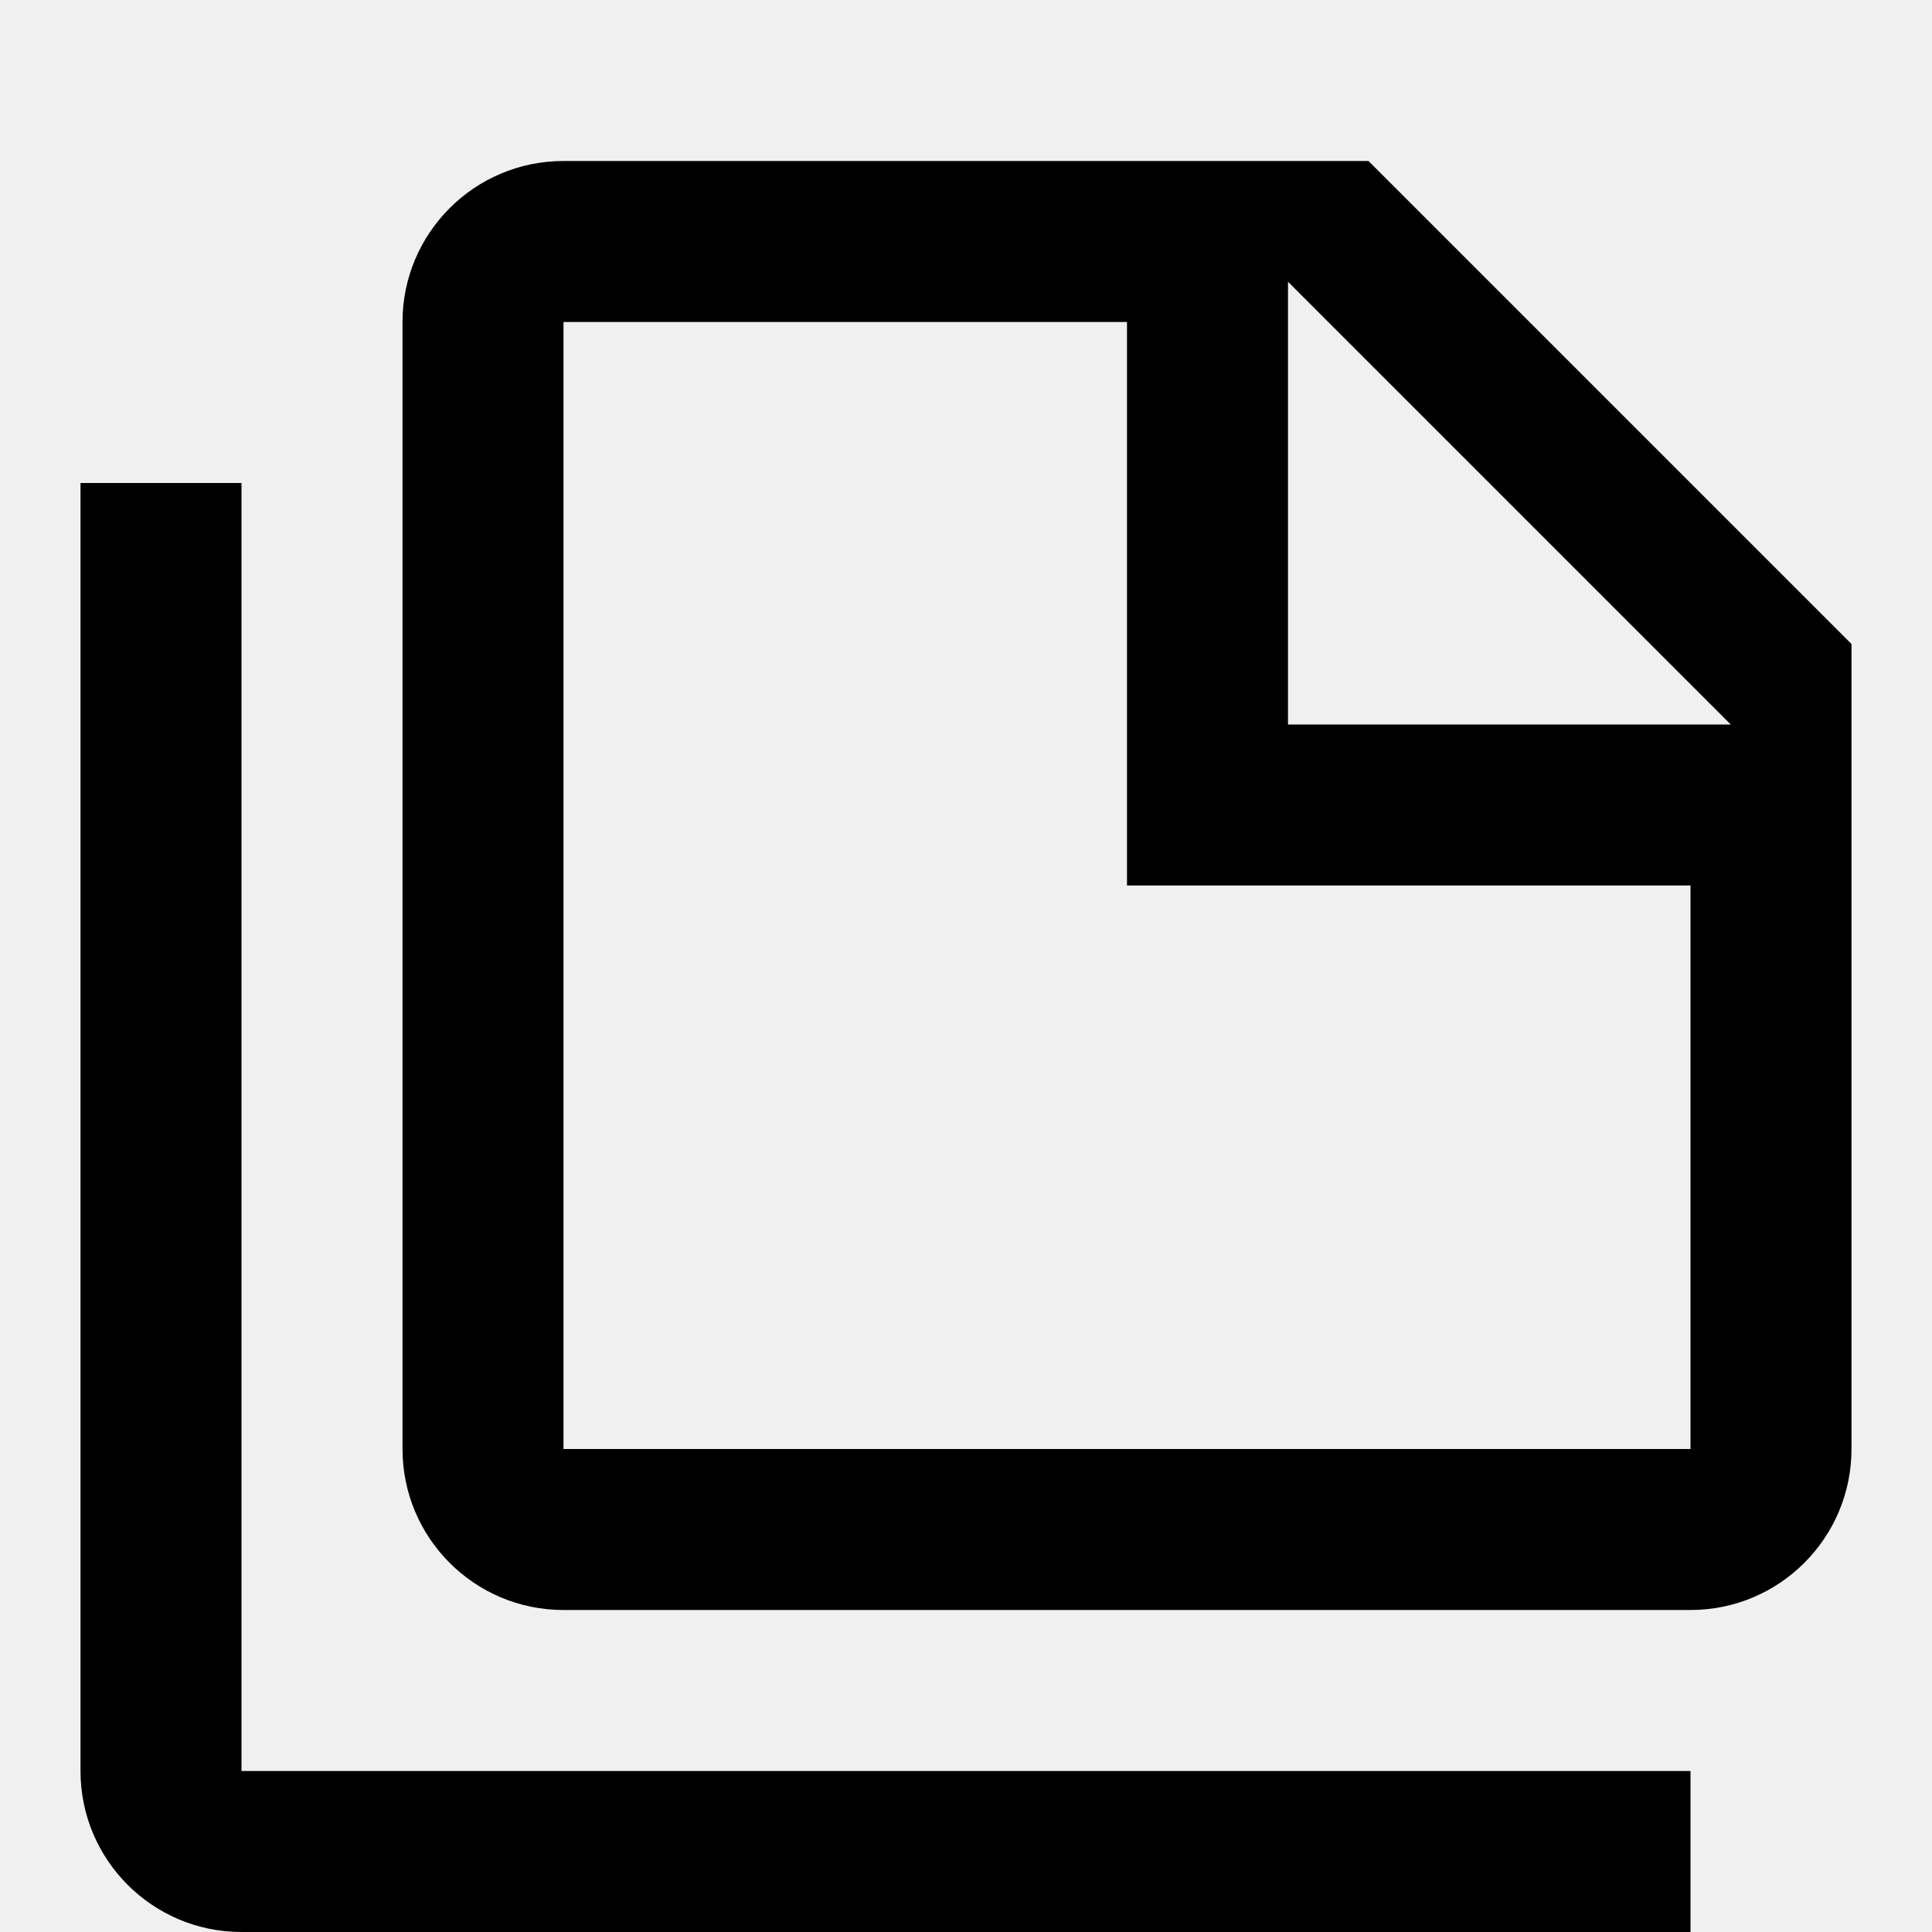
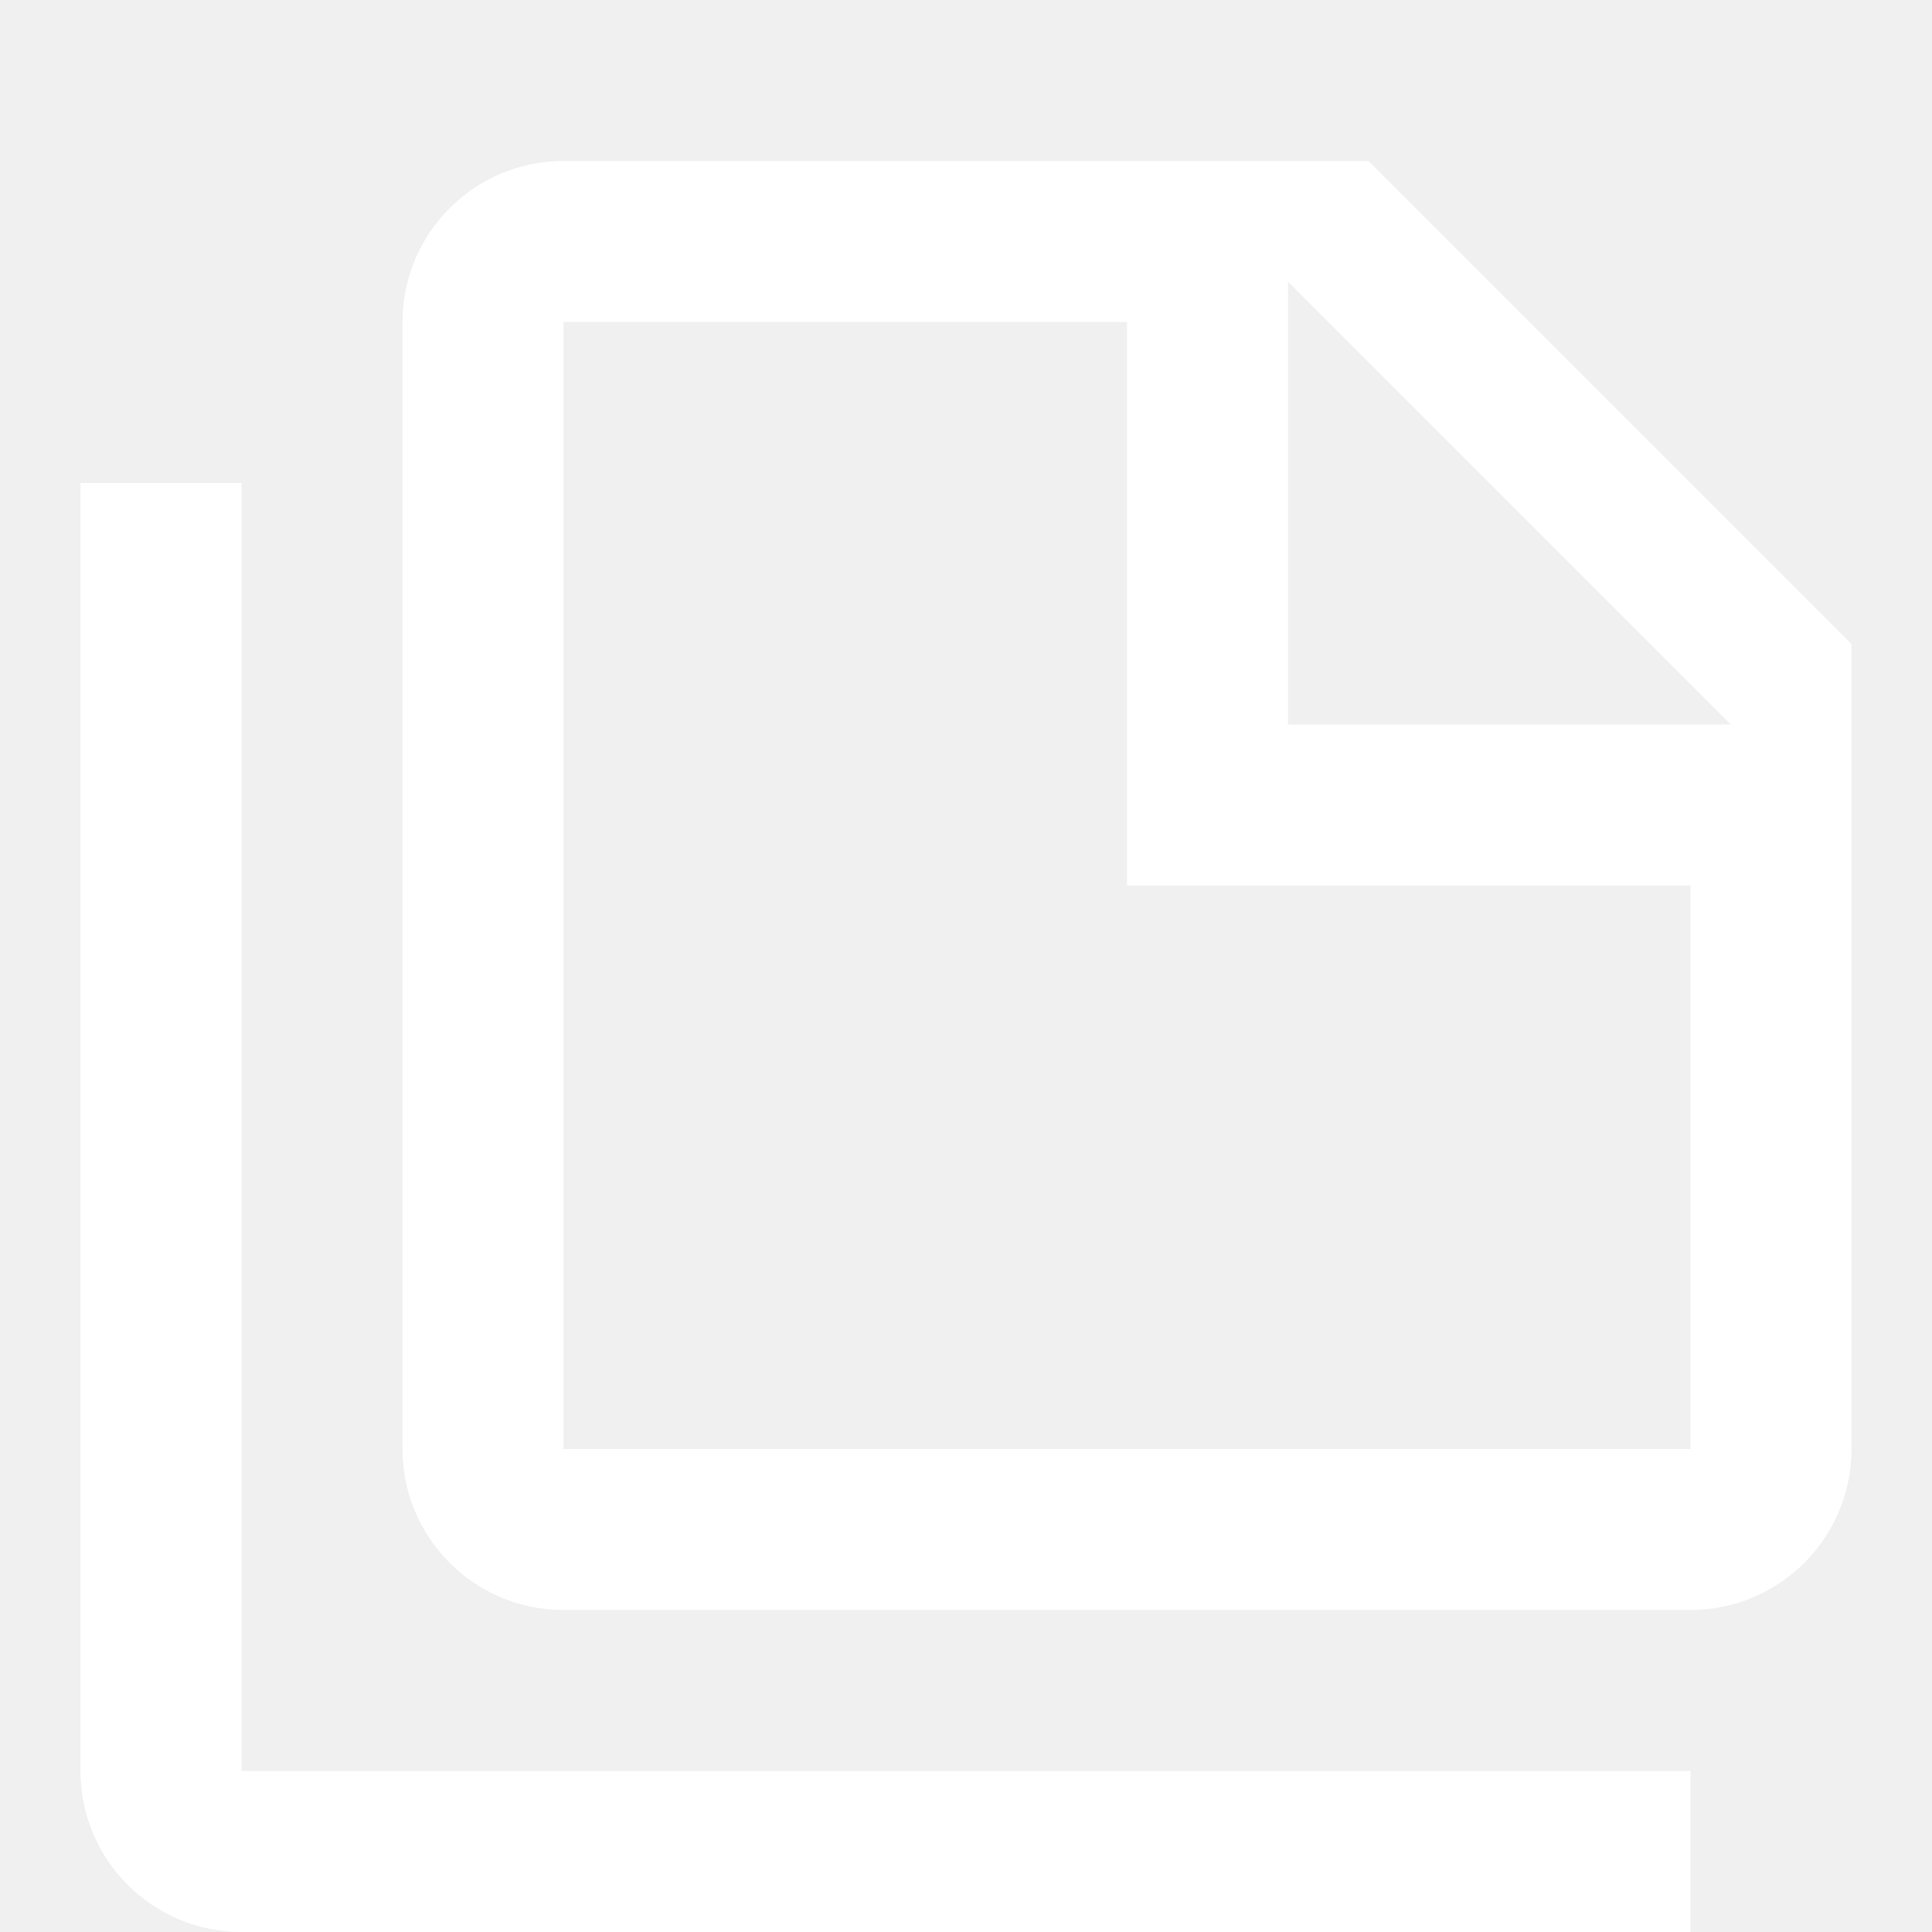
- <svg xmlns="http://www.w3.org/2000/svg" fill="#000" viewBox="0 0 24 24">
-   <path d="M3,6V22H21V24H3A2,2 0 0,1 1,22V6H3M16,9H21.5L16,3.5V9M7,2H17L23,8V18A2,2 0 0,1 21,20H7C5.89,20 5,19.1 5,18V4A2,2 0 0,1 7,2M7,4V18H21V11H14V4H7Z" />
+ <svg xmlns="http://www.w3.org/2000/svg" viewBox="0 0 24 24">
+   <path fill="#FFFFFF" d="M3,6V22H21V24H3A2,2 0 0,1 1,22V6H3M16,9H21.5L16,3.5V9M7,2H17L23,8V18A2,2 0 0,1 21,20H7C5.89,20 5,19.1 5,18V4A2,2 0 0,1 7,2M7,4V18H21V11H14V4H7Z" />
</svg>
